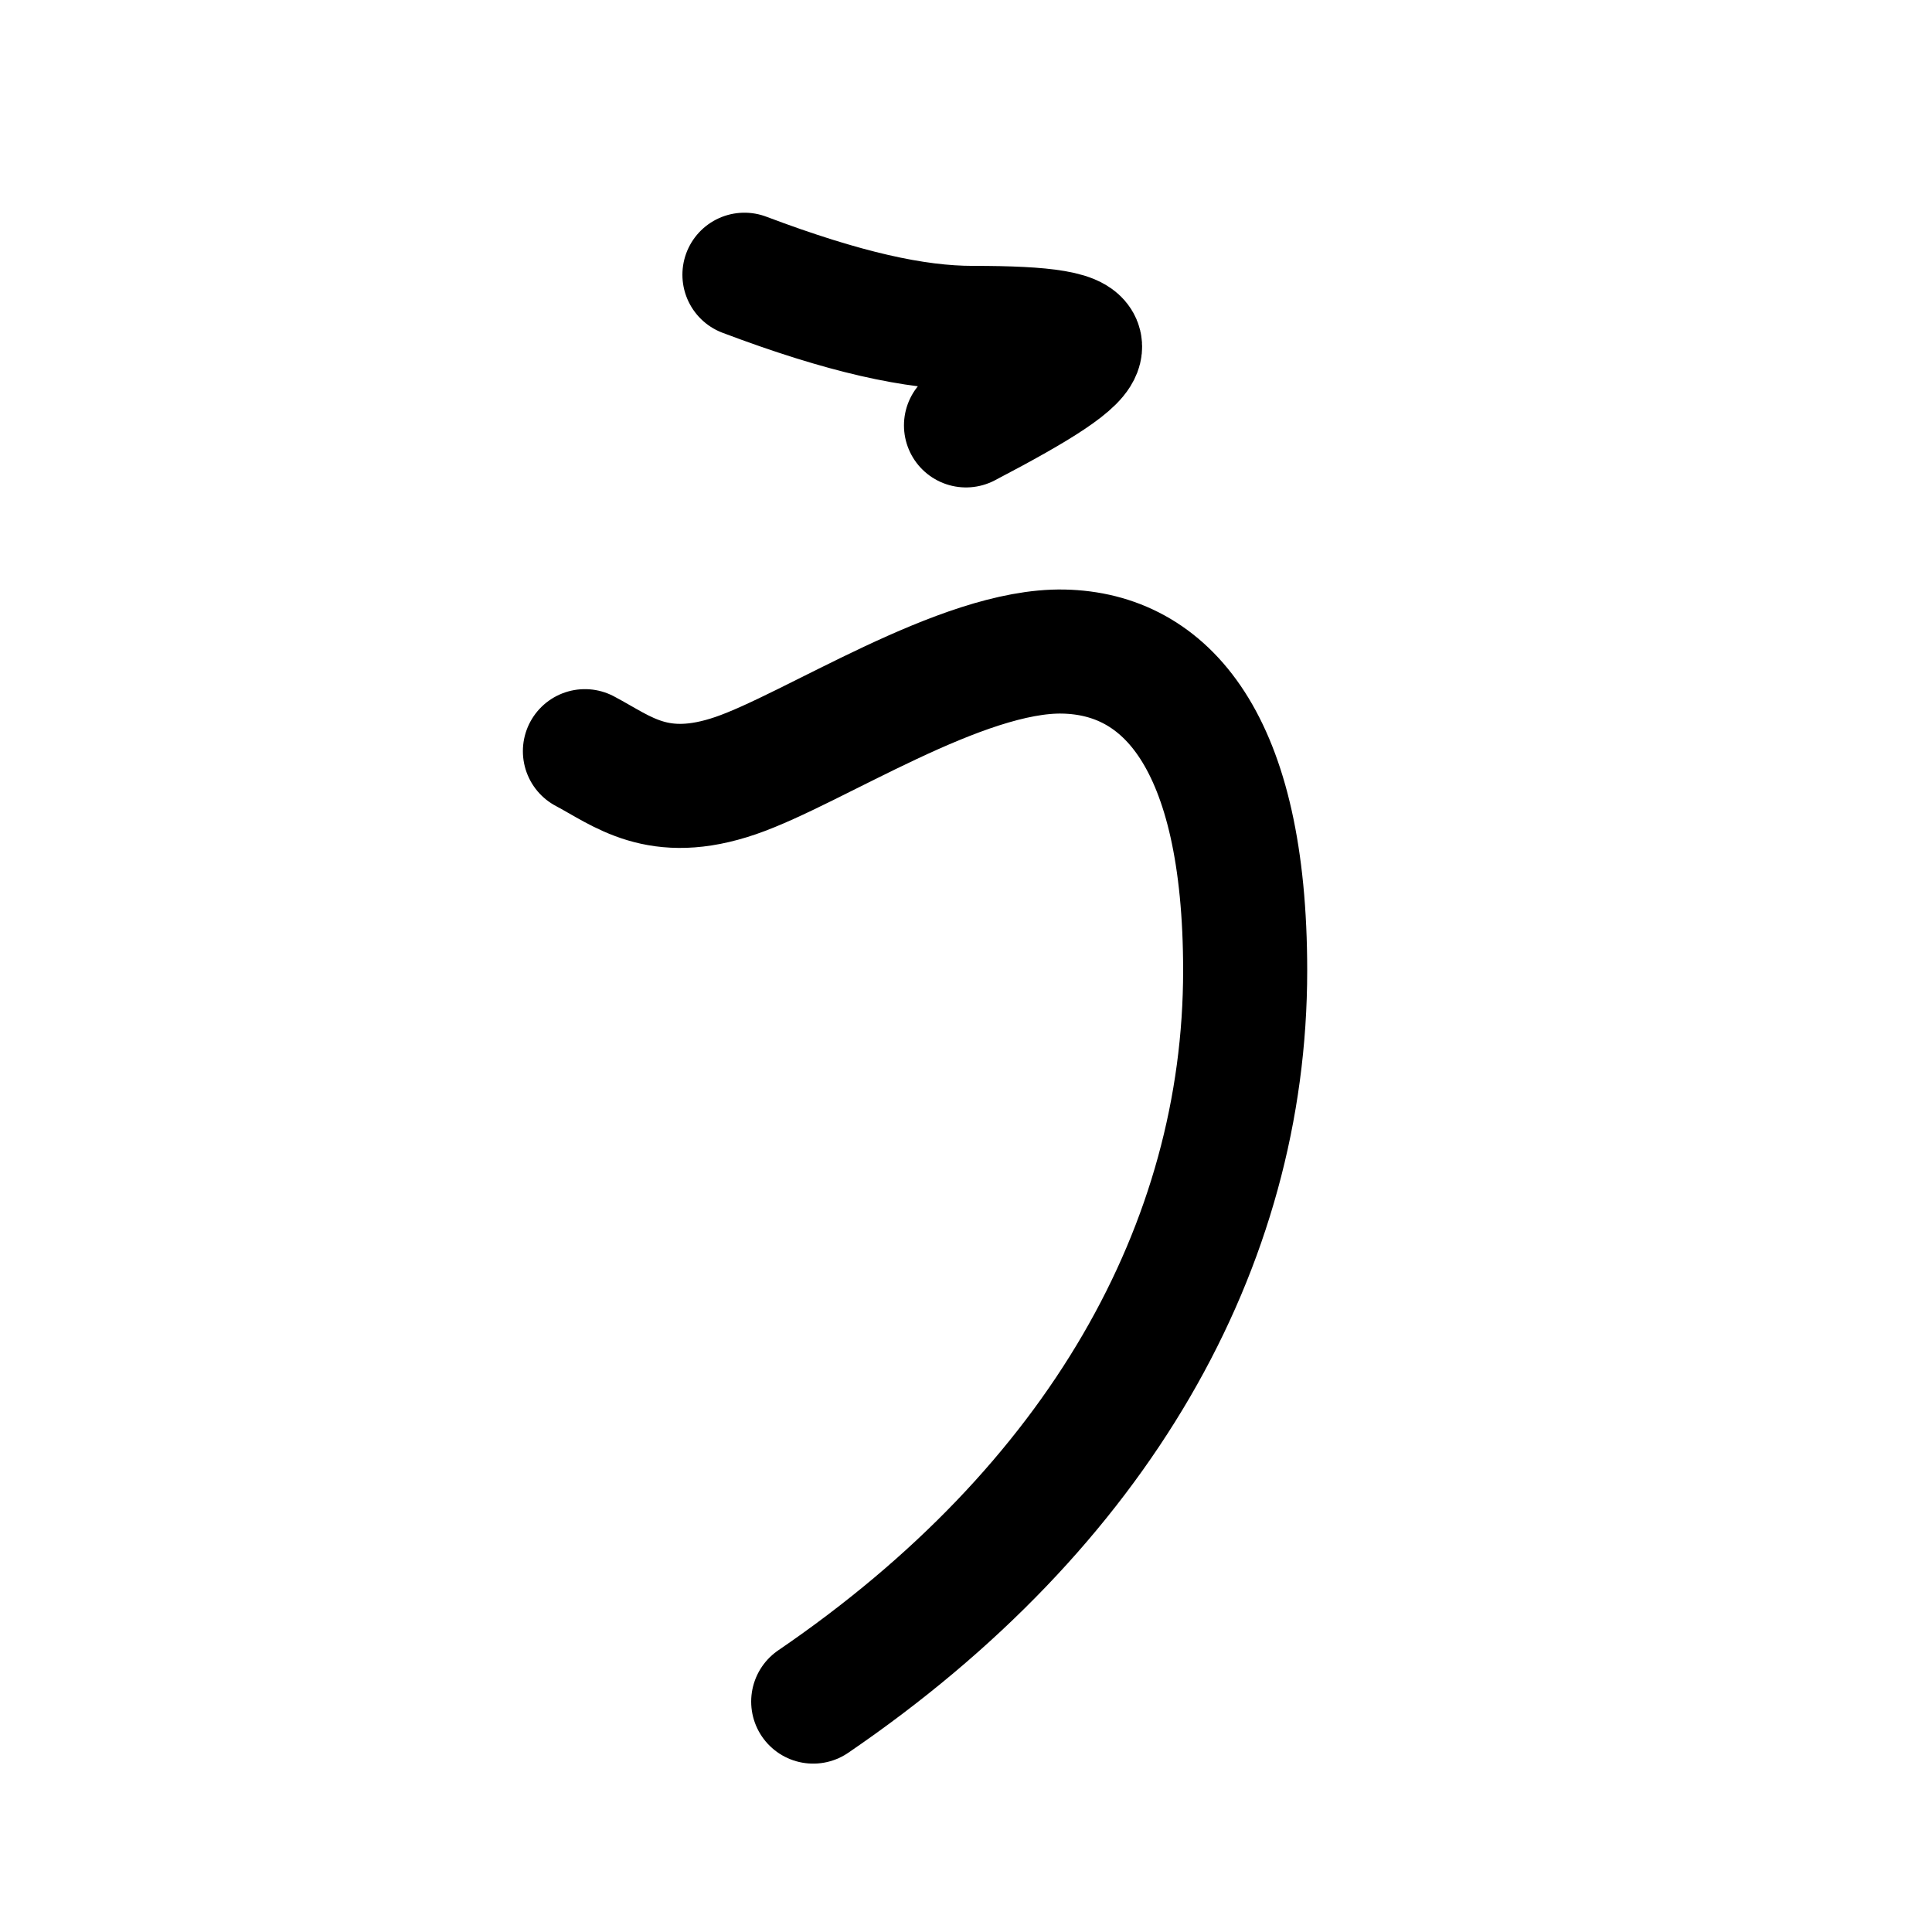
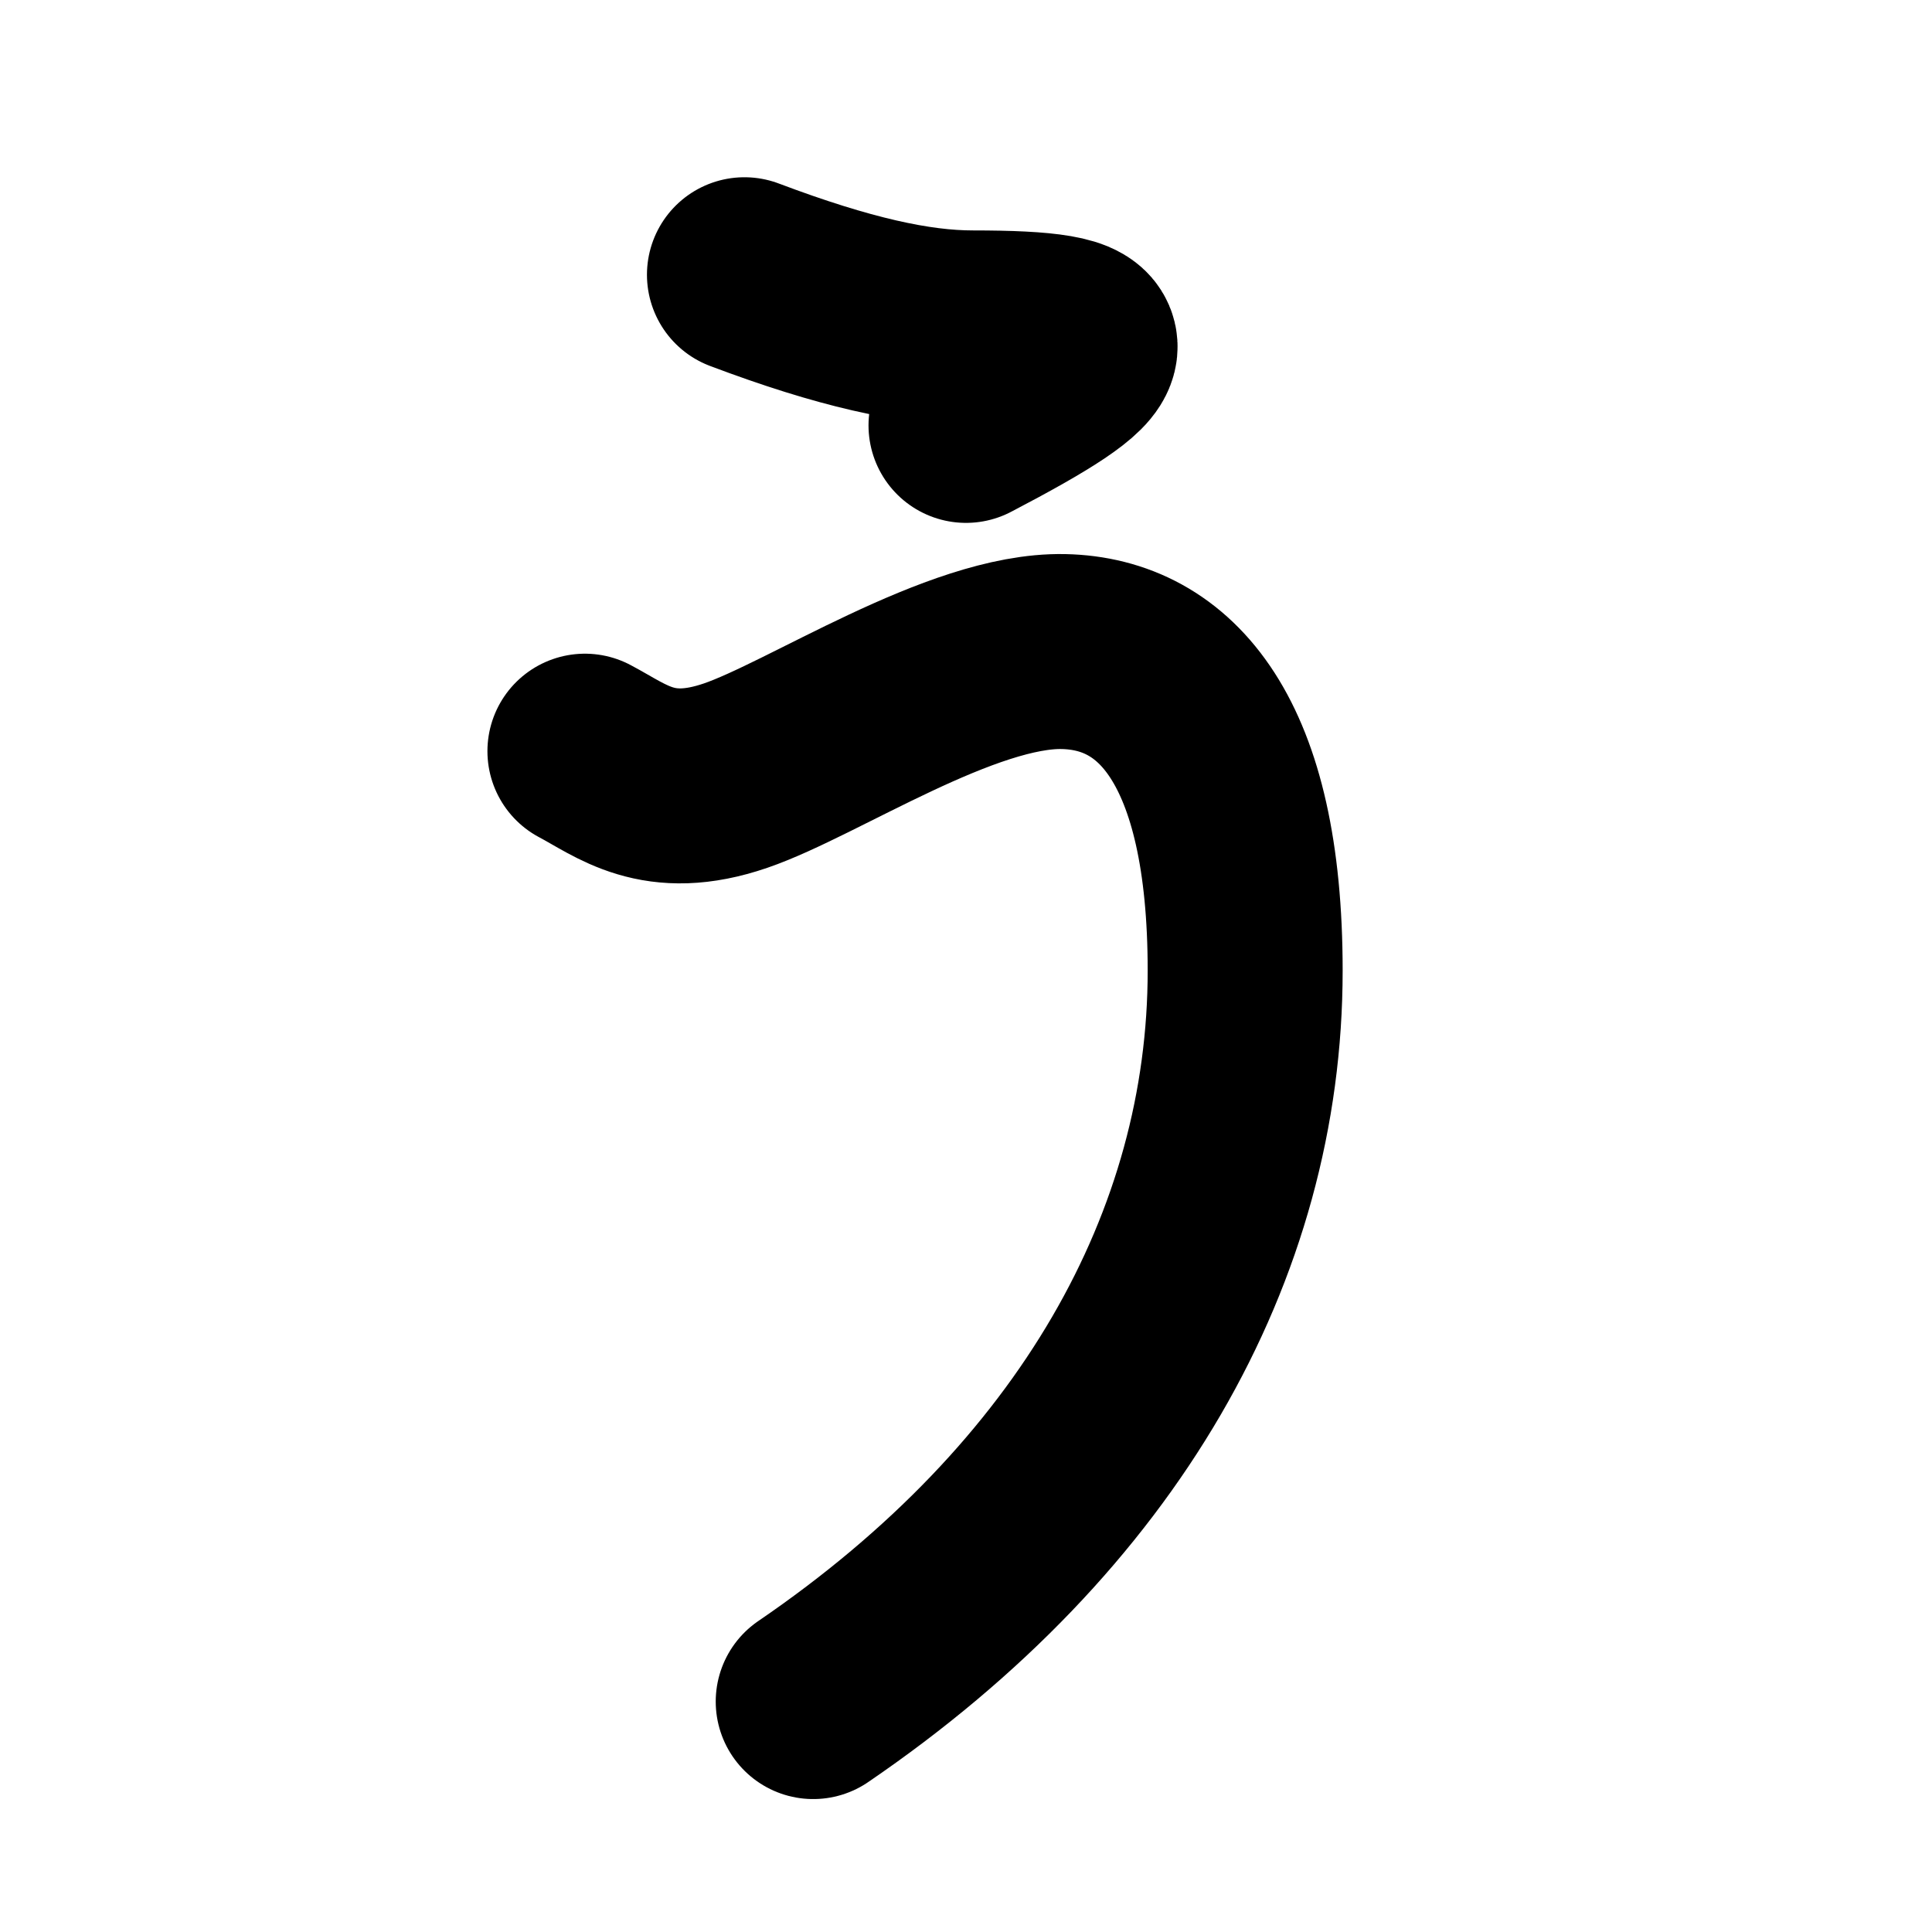
- <svg xmlns="http://www.w3.org/2000/svg" width="109" height="109" viewBox="0 0 109 109">
-   <g id="kvg:StrokePaths_03046" style="fill:none;stroke:#000000;stroke-width:7;stroke-linecap:round;stroke-linejoin:round;">
-     <g id="kvg:03046">
-       <path id="kvg:03046-s1" d="M42,15.5c5.62,2.12,9.62,3,12.88,3c8.27,0,8,1.12-0.38,5.5" />
-       <path id="kvg:03046-s2" d="M33,42.38c2.12,1.12,4.12,2.88,8.5,1.38c4.38-1.5,12.75-7.12,18.5-7c5.75,0.12,10.25,5,10.25,18c0,15.49-8.25,30.24-24.37,41.24" />
-     </g>
-   </g>
+ <svg xmlns="http://www.w3.org/2000/svg" width="109" height="109" viewBox="0 0 109 109" version="1.1">
+   <path id="kvg:03046-s1" d="m 42,15.5 c 5.62,2.12 9.62,3 12.88,3 8.27,0 8,1.12 -0.38,5.5" style="fill:none;stroke:#000000;stroke-width:11;stroke-linecap:round;stroke-linejoin:round" />
+   <path id="kvg:03046-s2" d="m 33,42.38 c 2.12,1.12 4.12,2.88 8.5,1.38 4.38,-1.5 12.75,-7.12 18.5,-7 5.75,0.12 10.25,5 10.25,18 C 70.25,70.25 62,85 45.88,96" style="fill:none;stroke:#000000;stroke-width:11;stroke-linecap:round;stroke-linejoin:round" />
</svg>
